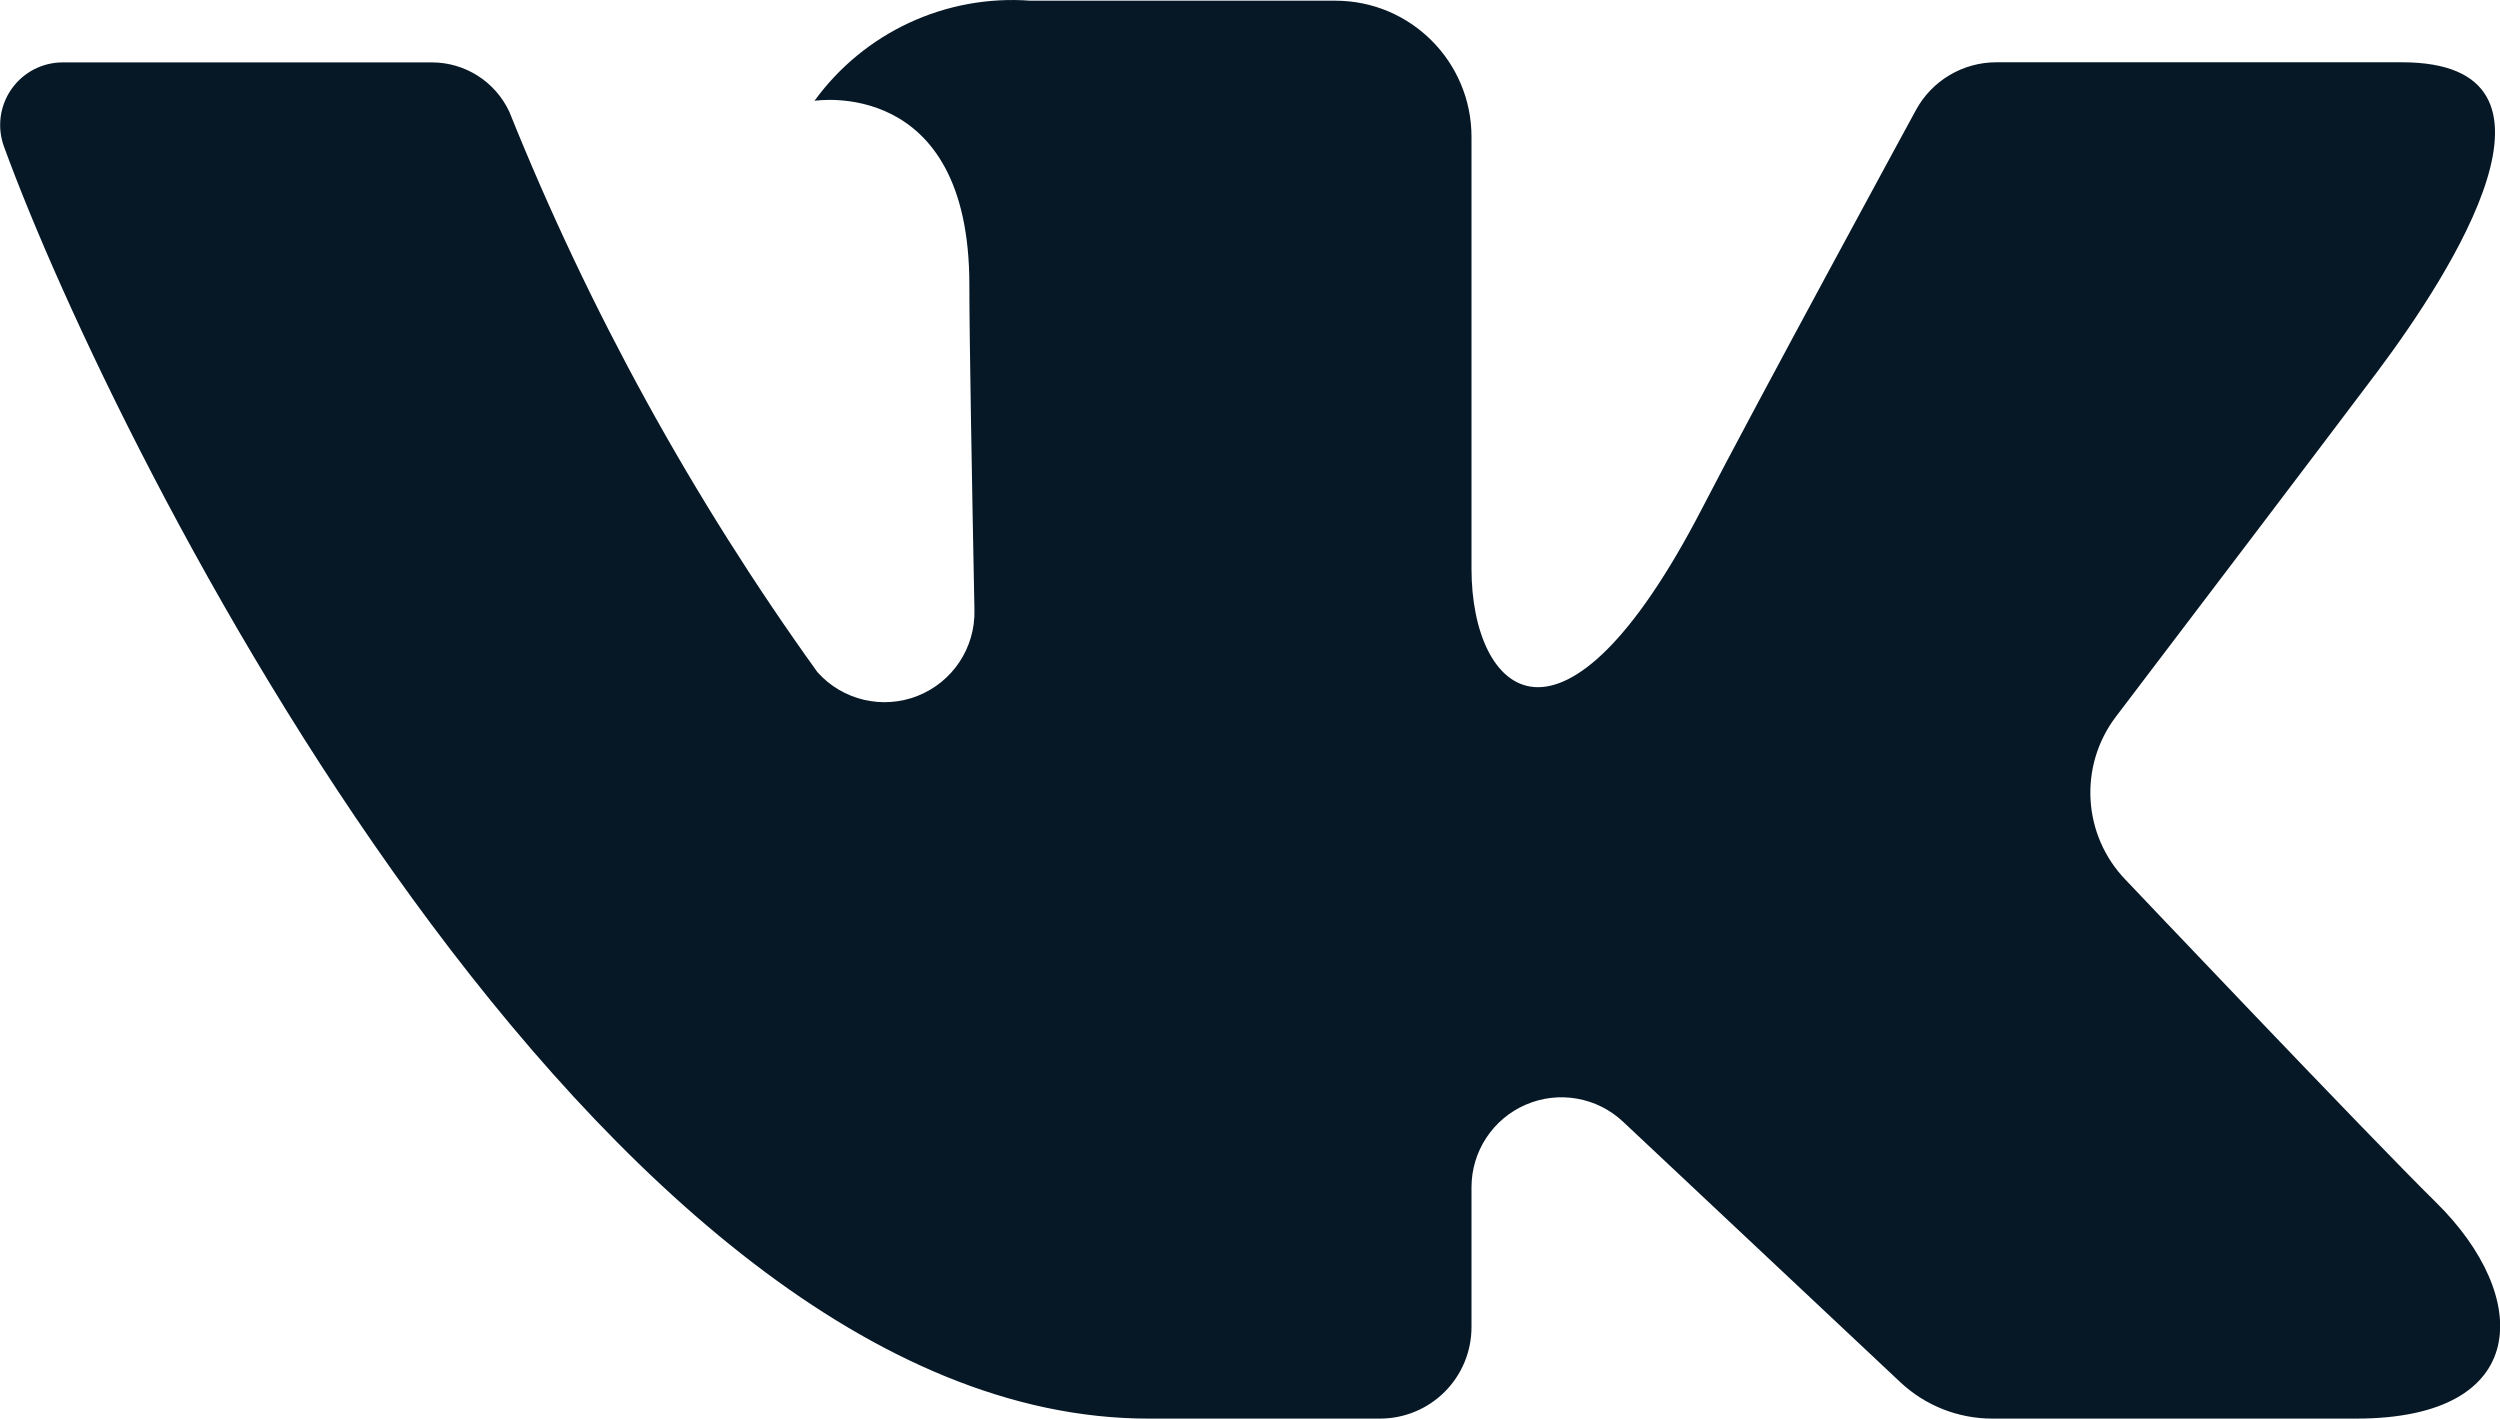
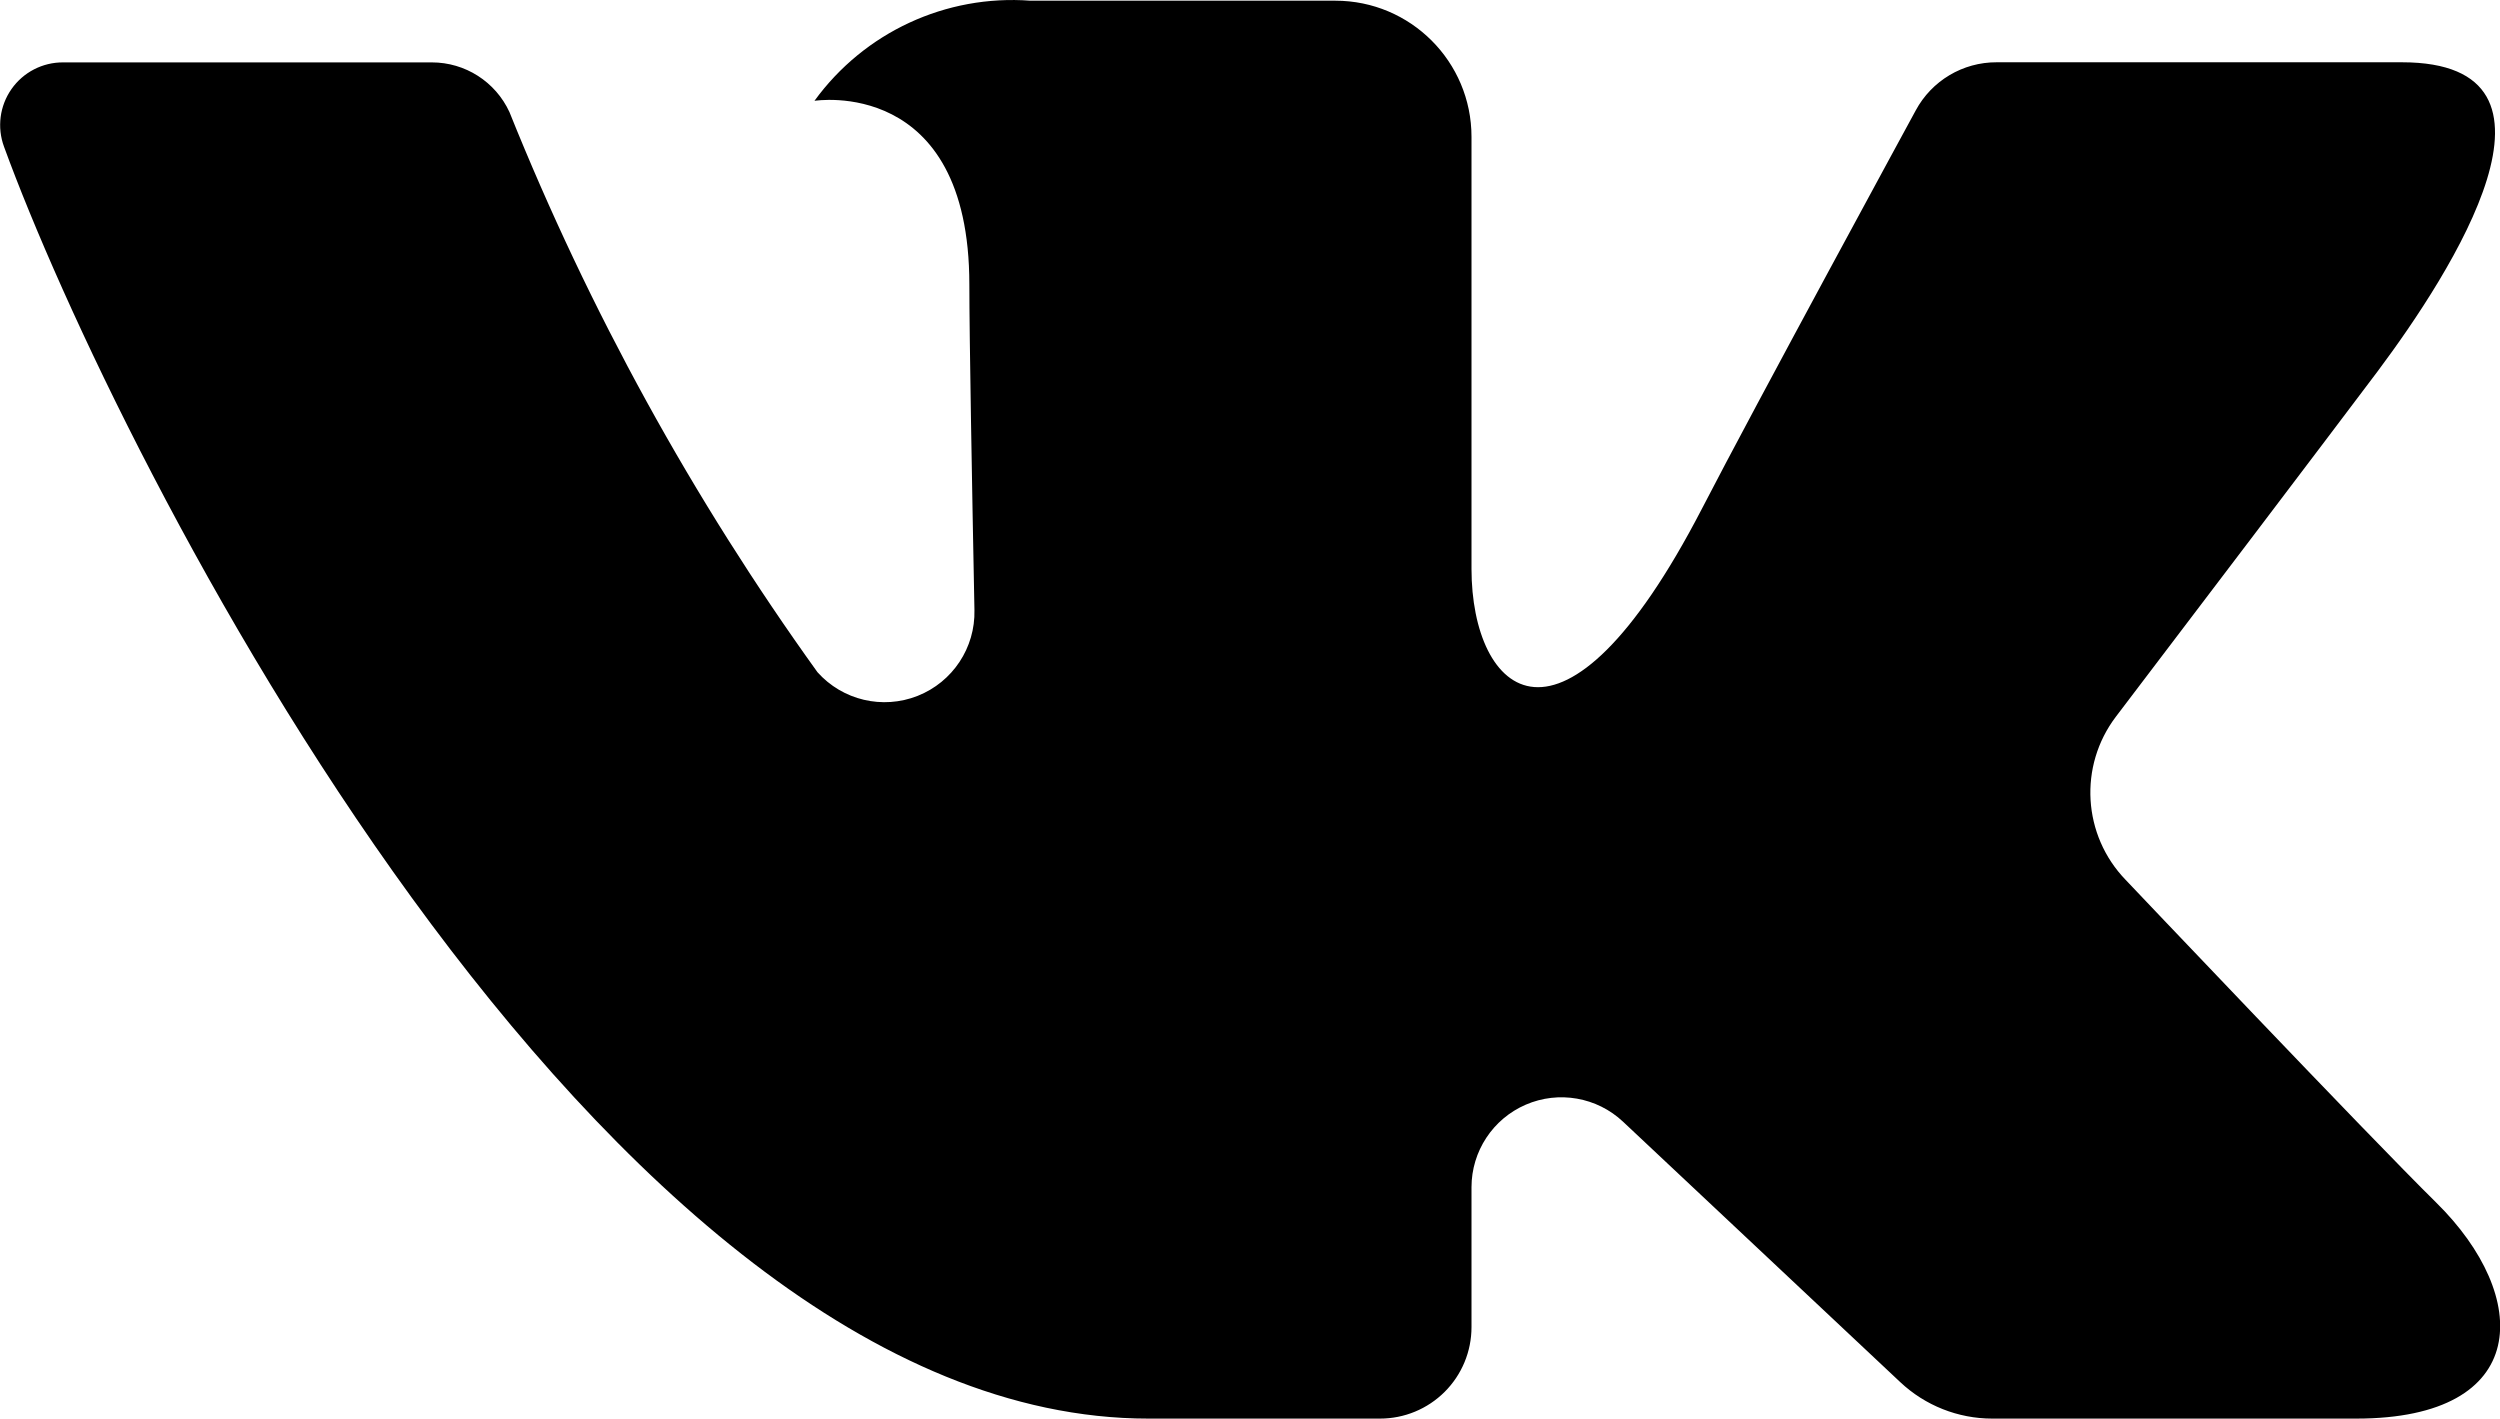
<svg xmlns="http://www.w3.org/2000/svg" data-name="Layer 21" width="21.597" height="12.254">
-   <path data-name="Контур 14" d="M178.825 77.789h-3.5a.791.791 0 0 0-.7.417s-1.4 2.574-1.847 3.441c-1.208 2.332-1.99 1.6-1.99.518v-3.732a1.176 1.176 0 0 0-1.176-1.176h-2.635a2.111 2.111 0 0 0-1.865.865s1.338-.216 1.338 1.587c0 .447.023 1.733.044 2.812a.777.777 0 0 1-1.356.537 22.942 22.942 0 0 1-2.661-4.839.738.738 0 0 0-.671-.429h-3.184a.541.541 0 0 0-.511.729c.967 2.652 5.132 10.987 9.886 10.987h2a.79.79 0 0 0 .791-.79v-1.209a.777.777 0 0 1 1.309-.566l2.395 2.25a1.16 1.16 0 0 0 .794.315h3.145c1.517 0 1.517-1.053.69-1.867-.582-.573-2.682-2.787-2.682-2.787a1.085 1.085 0 0 1-.084-1.41c.679-.893 1.789-2.356 2.26-2.982.643-.86 1.807-2.671.21-2.671z" transform="translate(-158.076 -77.251)" style="fill:#061826" />
+   <path data-name="Контур 14" d="M178.825 77.789h-3.5a.791.791 0 0 0-.7.417s-1.4 2.574-1.847 3.441c-1.208 2.332-1.99 1.6-1.99.518v-3.732a1.176 1.176 0 0 0-1.176-1.176h-2.635a2.111 2.111 0 0 0-1.865.865s1.338-.216 1.338 1.587c0 .447.023 1.733.044 2.812a.777.777 0 0 1-1.356.537 22.942 22.942 0 0 1-2.661-4.839.738.738 0 0 0-.671-.429h-3.184a.541.541 0 0 0-.511.729c.967 2.652 5.132 10.987 9.886 10.987h2a.79.79 0 0 0 .791-.79v-1.209a.777.777 0 0 1 1.309-.566l2.395 2.25a1.16 1.16 0 0 0 .794.315h3.145c1.517 0 1.517-1.053.69-1.867-.582-.573-2.682-2.787-2.682-2.787a1.085 1.085 0 0 1-.084-1.41c.679-.893 1.789-2.356 2.26-2.982.643-.86 1.807-2.671.21-2.671z" transform="translate(-158.076 -77.251)" />
</svg>
